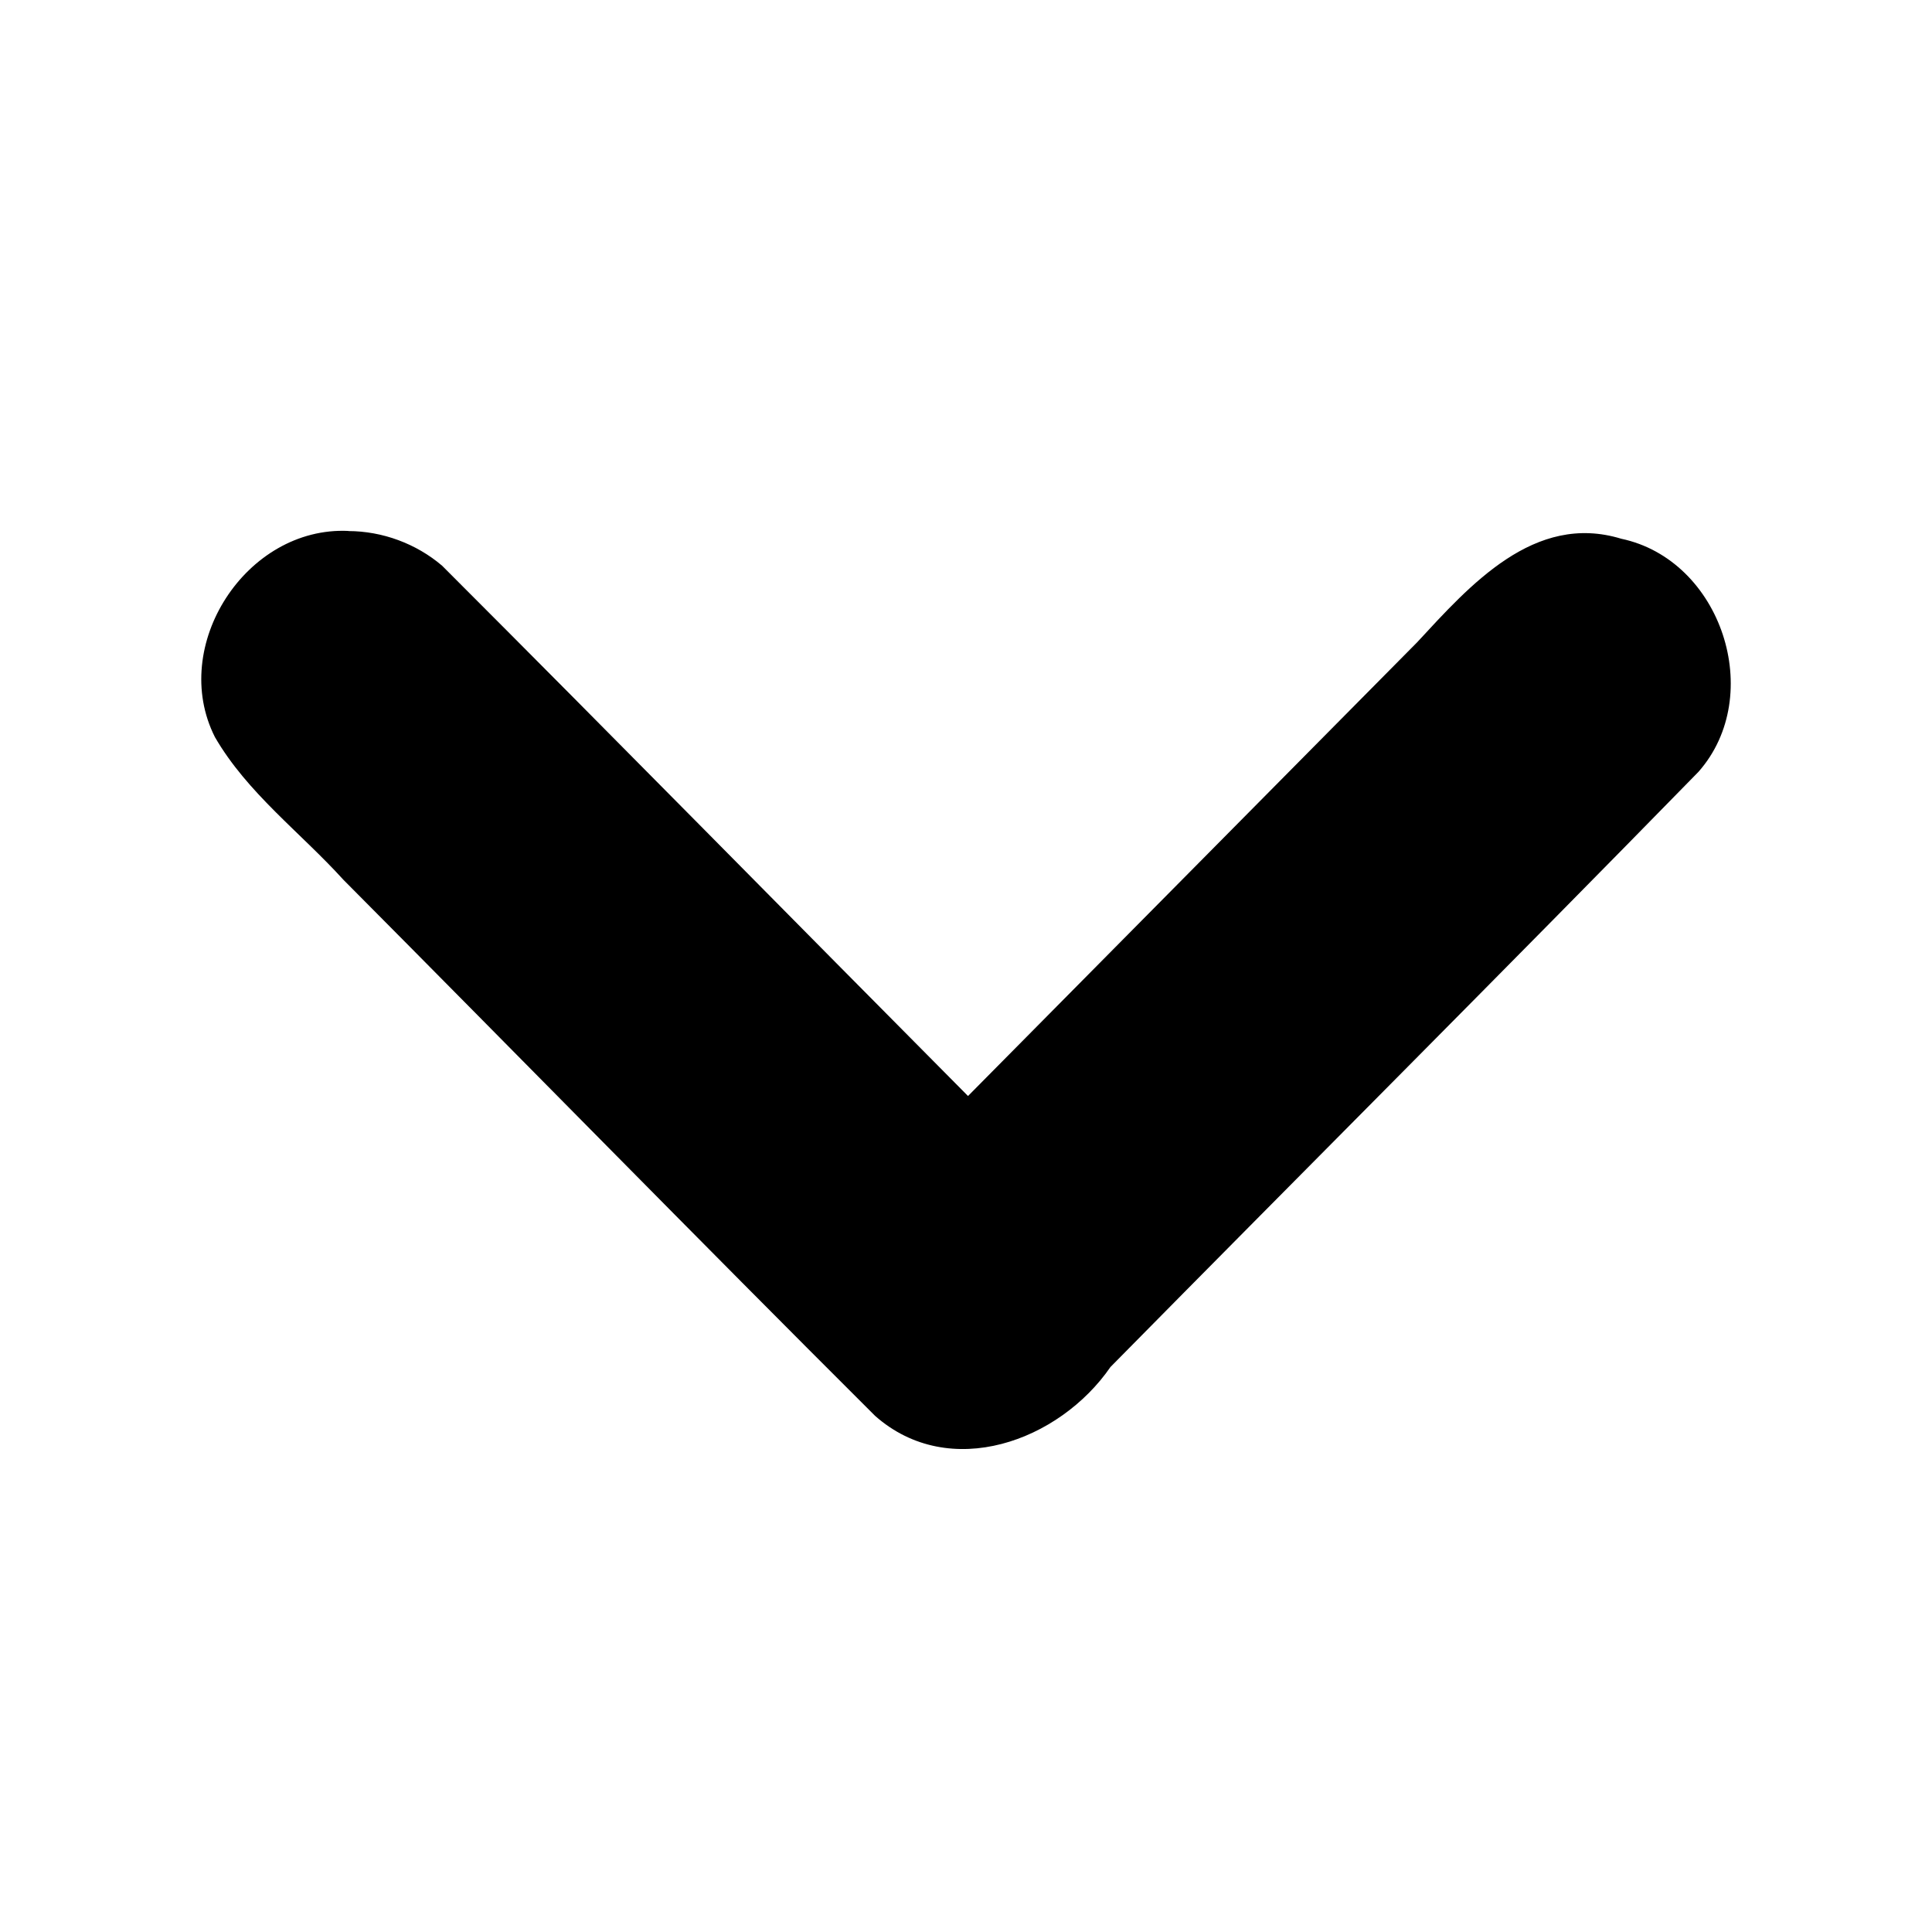
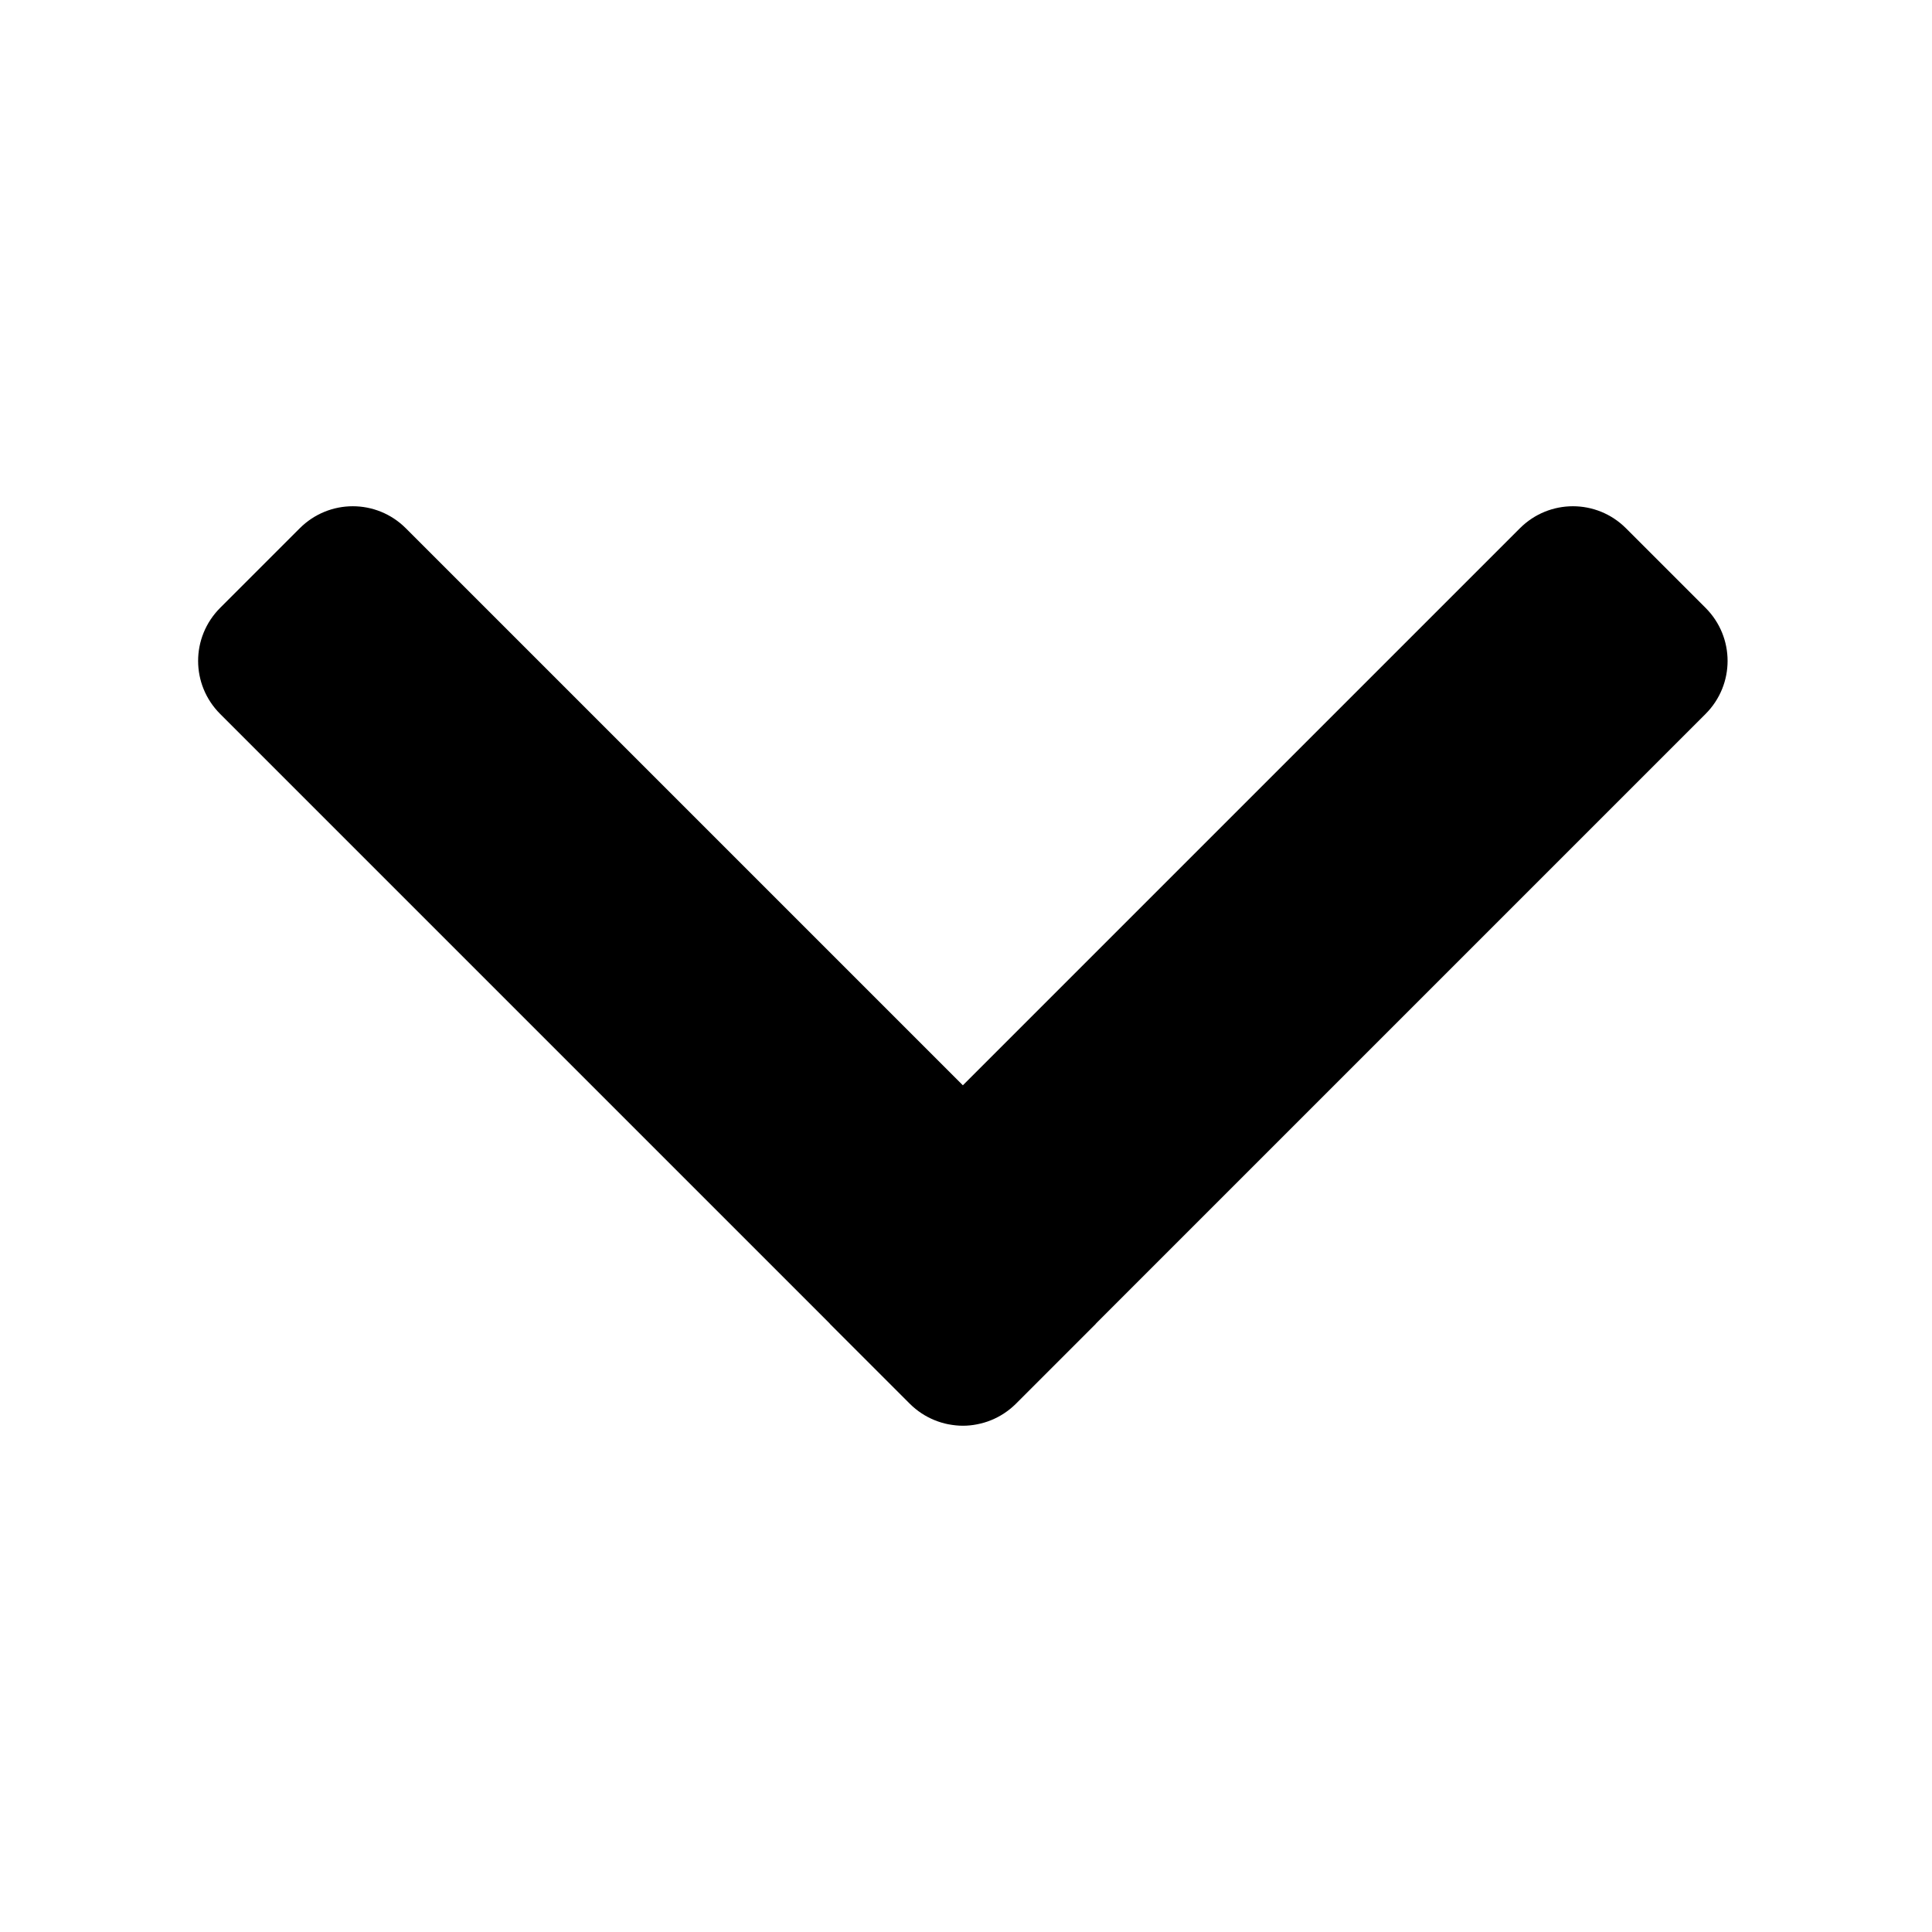
<svg xmlns="http://www.w3.org/2000/svg" height="48" width="48" version="1.1" viewBox="0 0 48 48">
-   <path style="color-rendering:auto;text-decoration-color:#000000;color:#000000;isolation:auto;mix-blend-mode:normal;shape-rendering:auto;solid-color:#000000;block-progression:tb;text-decoration-line:none;image-rendering:auto;white-space:normal;text-indent:0;text-transform:none;text-decoration-style:solid;fill:#000000" d="m8.654 13.191c-2.538-0.117-4.461 2.855-3.314 5.122 0.801 1.385 2.123 2.367 3.191 3.544 4.409 4.436 8.784 8.907 13.213 13.322 1.85 1.632 4.574 0.628 5.845-1.216 4.865-4.934 9.767-9.833 14.609-14.787 1.681-1.905 0.567-5.266-1.918-5.791-2.162-0.661-3.766 1.162-5.072 2.573-3.719 3.758-7.44 7.514-11.158 11.272-4.358-4.387-8.693-8.802-13.066-13.175-0.643-0.549-1.483-0.859-2.331-0.861z" />
+   <path style="fill-rule:evenodd;fill:#000000" d="m4.922 16.42c0 0.477 0.183 0.953 0.548 1.318l15.139 15.139c0.006 0.006 0.01 0.014 0.016 0.02l1.977 1.977c0.183 0.183 0.395 0.32 0.621 0.411 0.111 0.045 0.226 0.079 0.342 0.102 0.001 0 0.003-0 0.004 0 0.117 0.022 0.235 0.035 0.353 0.035 0.001 0 0.001 0 0.002 0 0.118-0 0.235-0.012 0.351-0.035 0.118-0.023 0.233-0.056 0.346-0.102 0.226-0.091 0.437-0.228 0.621-0.411l1.977-1.977c0.006-0.006 0.01-0.014 0.016-0.02l15.139-15.139c0.73-0.73 0.73-1.906 0-2.636l-1.977-1.977c-0.73-0.73-1.906-0.73-2.636 0l-13.839 13.839-13.839-13.839c-0.73-0.73-1.906-0.73-2.636 0l-1.977 1.977c-0.365 0.365-0.548 0.842-0.548 1.318z" />
</svg>
